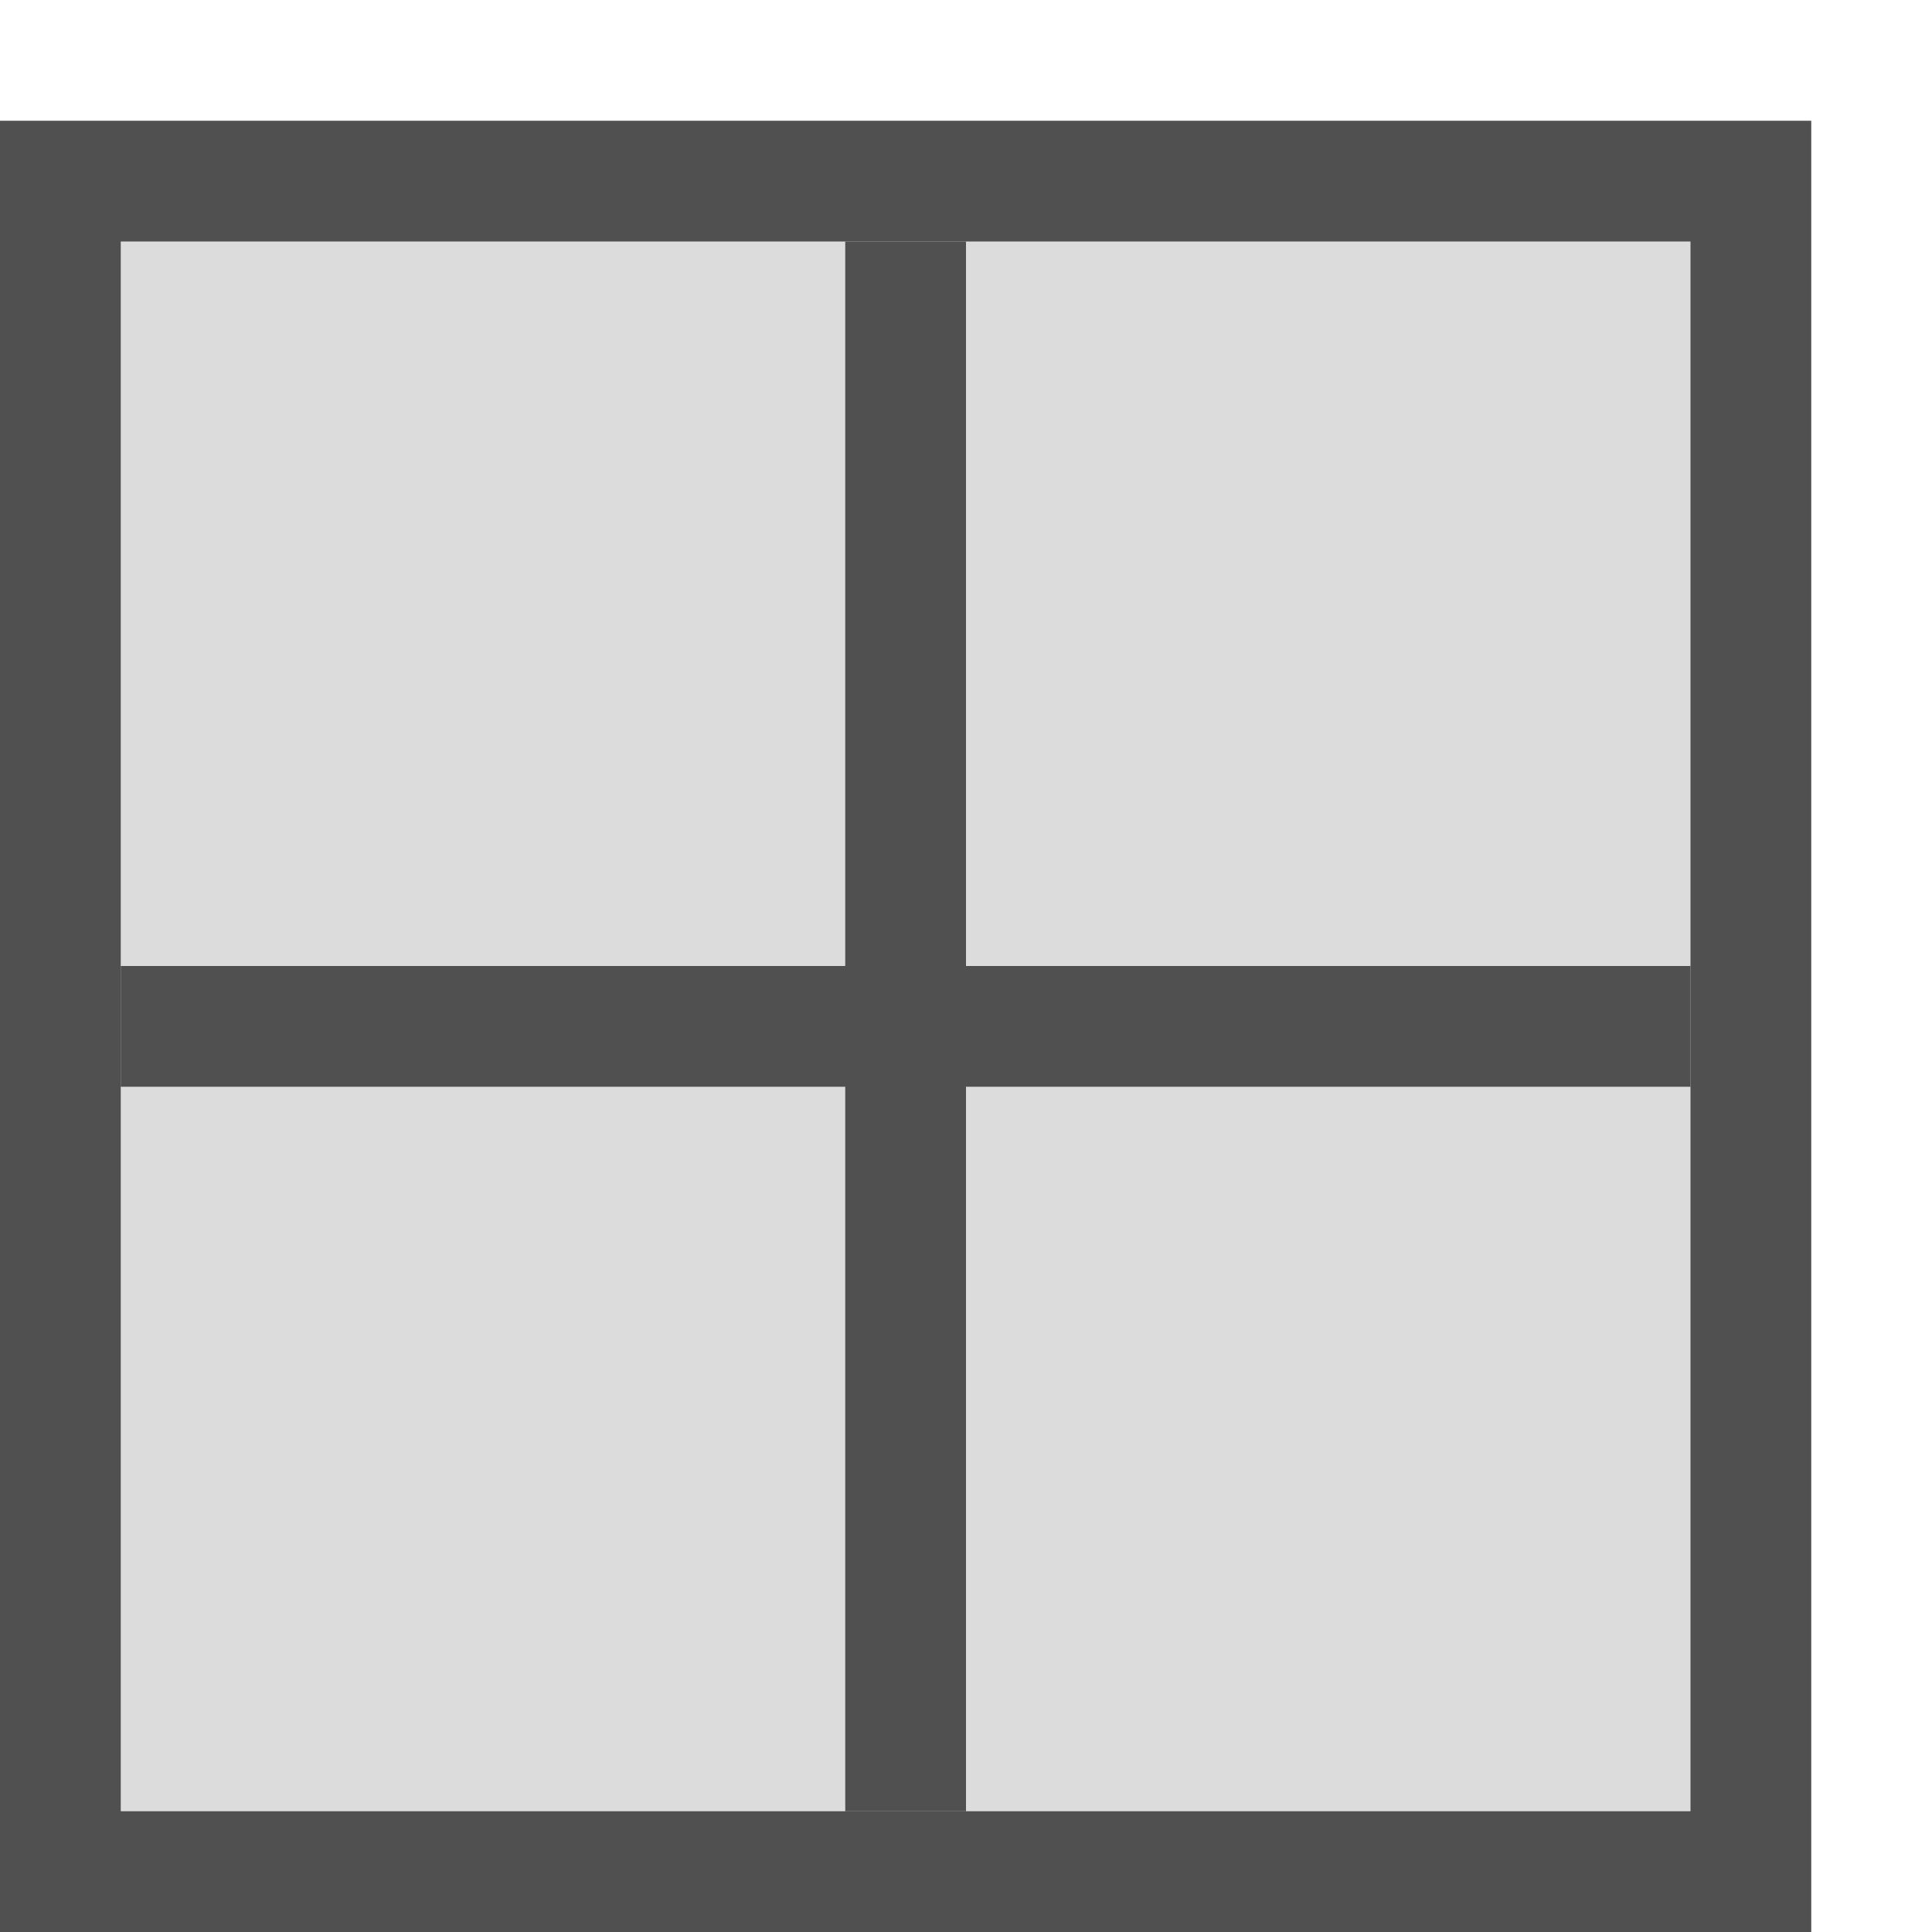
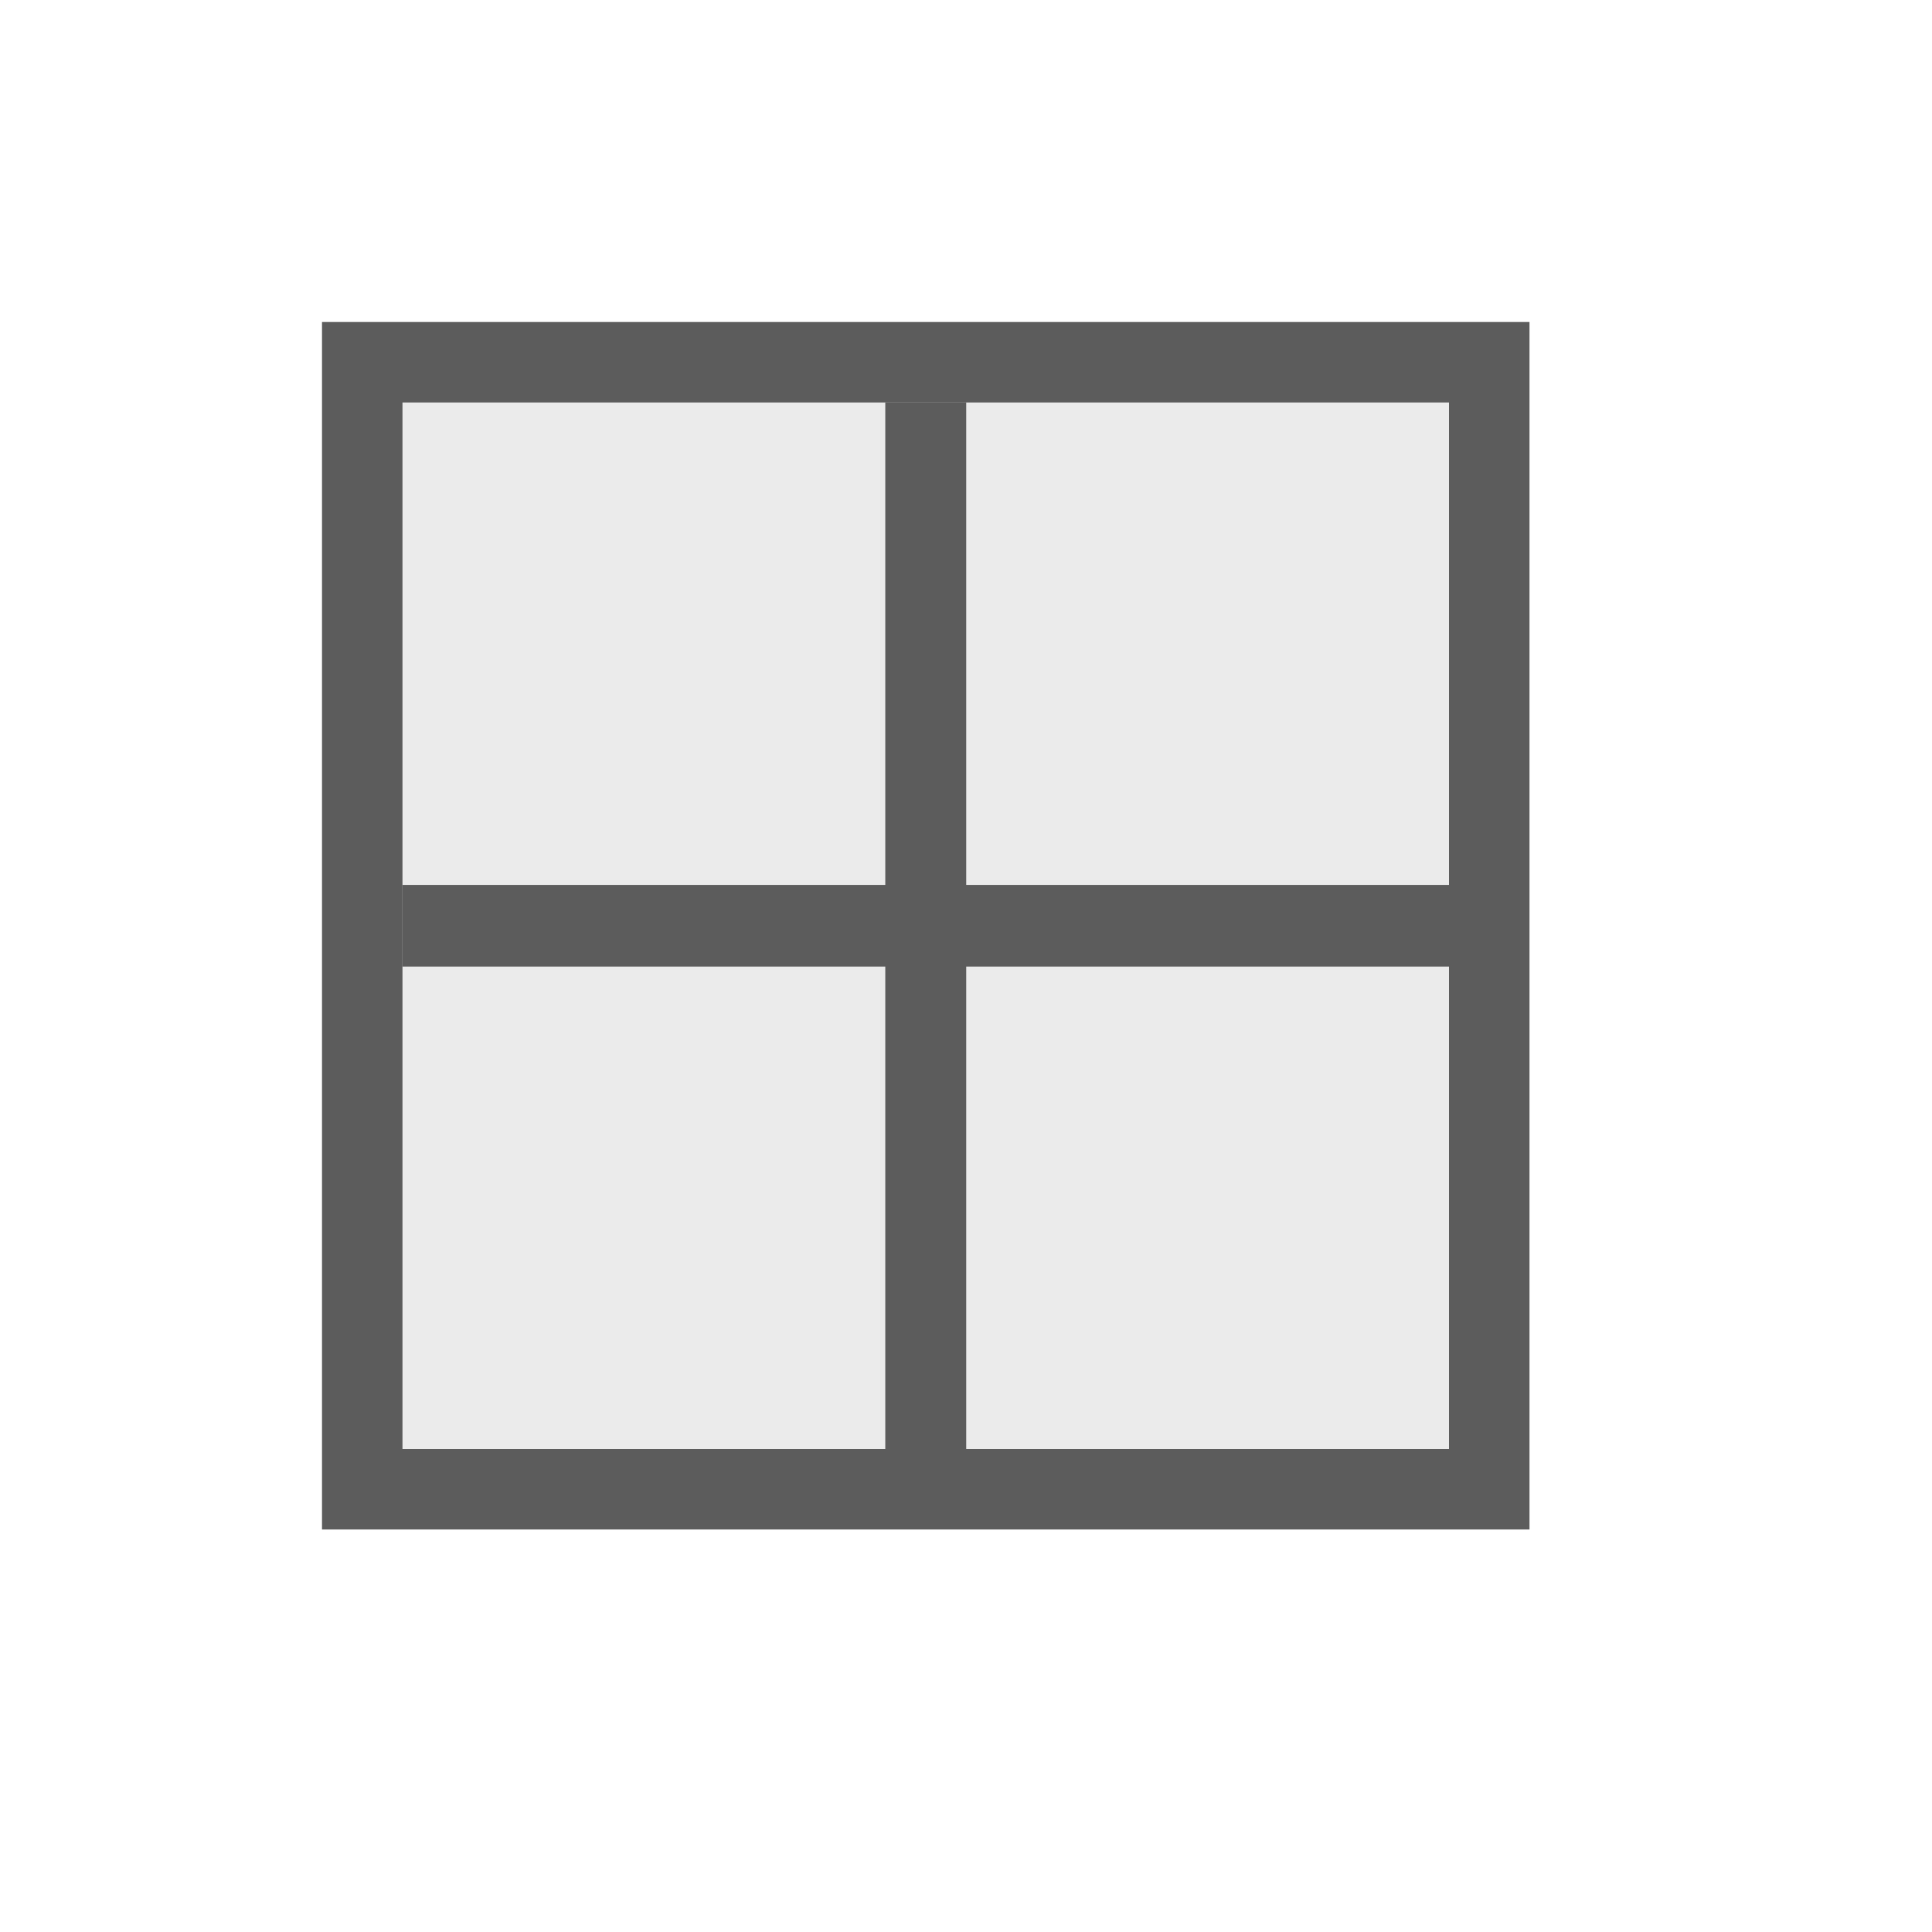
- <svg xmlns="http://www.w3.org/2000/svg" width="16px" height="16px" id="svg2985" version="1.1">
-   <defs id="defs2987" />
-   <g id="layer1">
-     <rect style="fill:#dcdcdc;fill-opacity:1;stroke:#505050;stroke-width:1;stroke-miterlimit:4;stroke-opacity:1;stroke-dasharray:none" id="rect3763" width="14" height="14" x="0.5" y="1.5" />
-     <path style="fill:none;stroke:#505050;stroke-width:1;stroke-linecap:butt;stroke-linejoin:miter;stroke-opacity:1;stroke-miterlimit:4;stroke-dasharray:none;stroke-dashoffset:0" d="m 7.5,2 0,13" id="path2996" />
-     <path style="fill:none;stroke:#505050;stroke-width:1;stroke-linecap:butt;stroke-linejoin:miter;stroke-miterlimit:4;stroke-opacity:1;stroke-dasharray:none;stroke-dashoffset:0" d="M 14,8.5 1,8.5" id="path2996-1" />
+ <svg xmlns="http://www.w3.org/2000/svg" width="100%" height="100%" viewBox="0 0 24 24" version="1.1" xml:space="preserve" style="fill-rule:evenodd;clip-rule:evenodd;stroke-miterlimit:1.5;">
+   <g transform="matrix(1,0,0,1,-328,0)">
+     <g id="Unsmooth_16" transform="matrix(0.75,0,0,0.75,328,0)">
+       <rect x="0" y="0" width="32" height="32" style="fill:none;" />
+       <g transform="matrix(0.198095,0,0,0.198095,2.12692,2.12692)">
+         <rect x="22.917" y="22.917" width="87.5" height="87.5" style="fill:rgb(235,235,235);" />
+       </g>
+       <g transform="matrix(0.213333,0,0,0.213333,1.11104,1.11104)">
+         <rect x="22.917" y="22.917" width="87.5" height="87.5" style="fill:none;stroke:rgb(92,92,92);stroke-width:6.25px;" />
+       </g>
+       <g transform="matrix(0.208001,0,0,0.214401,1.46665,1.03987)">
+         <path d="M25,66.667L108.333,66.667" style="fill:none;stroke:rgb(92,92,92);stroke-width:6.31px;stroke-linejoin:round;" />
+       </g>
+       <g transform="matrix(0.210113,0,0,0.208001,1.32574,1.46665)">
+         <path d="M66.667,25L66.667,108.333" style="fill:none;stroke:rgb(92,92,92);stroke-width:6.38px;stroke-linejoin:round;" />
+       </g>
+     </g>
  </g>
</svg>
